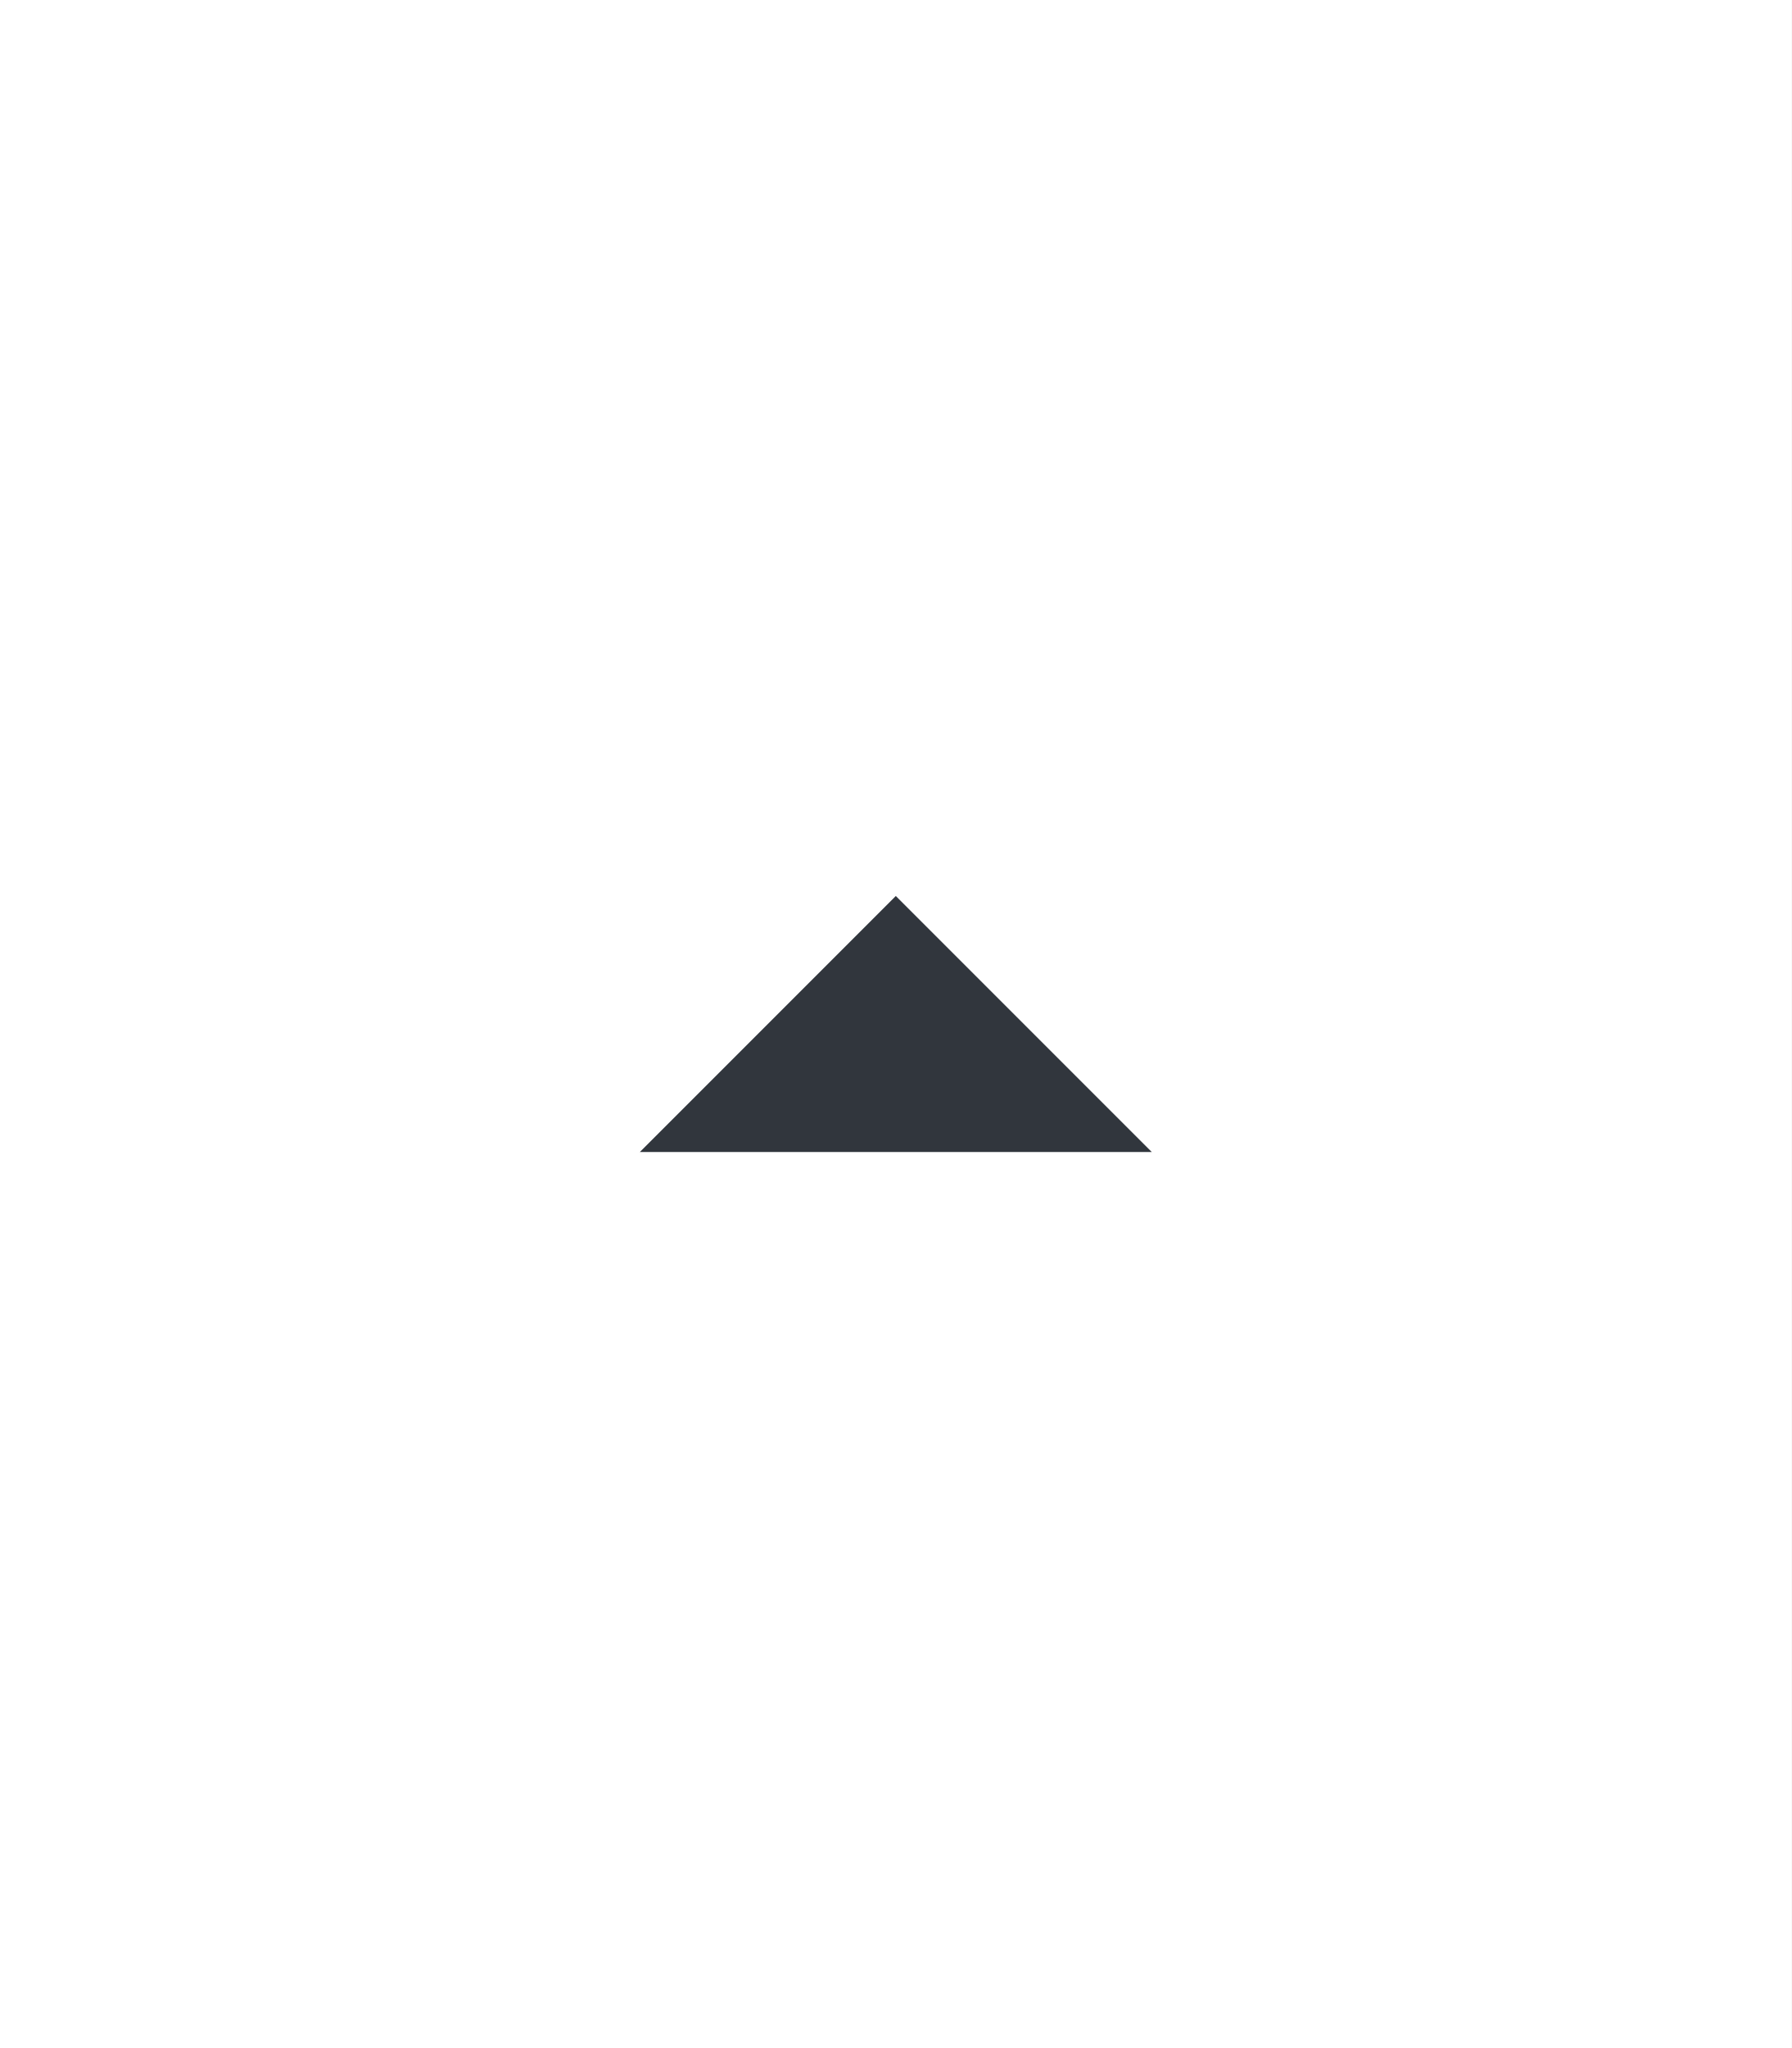
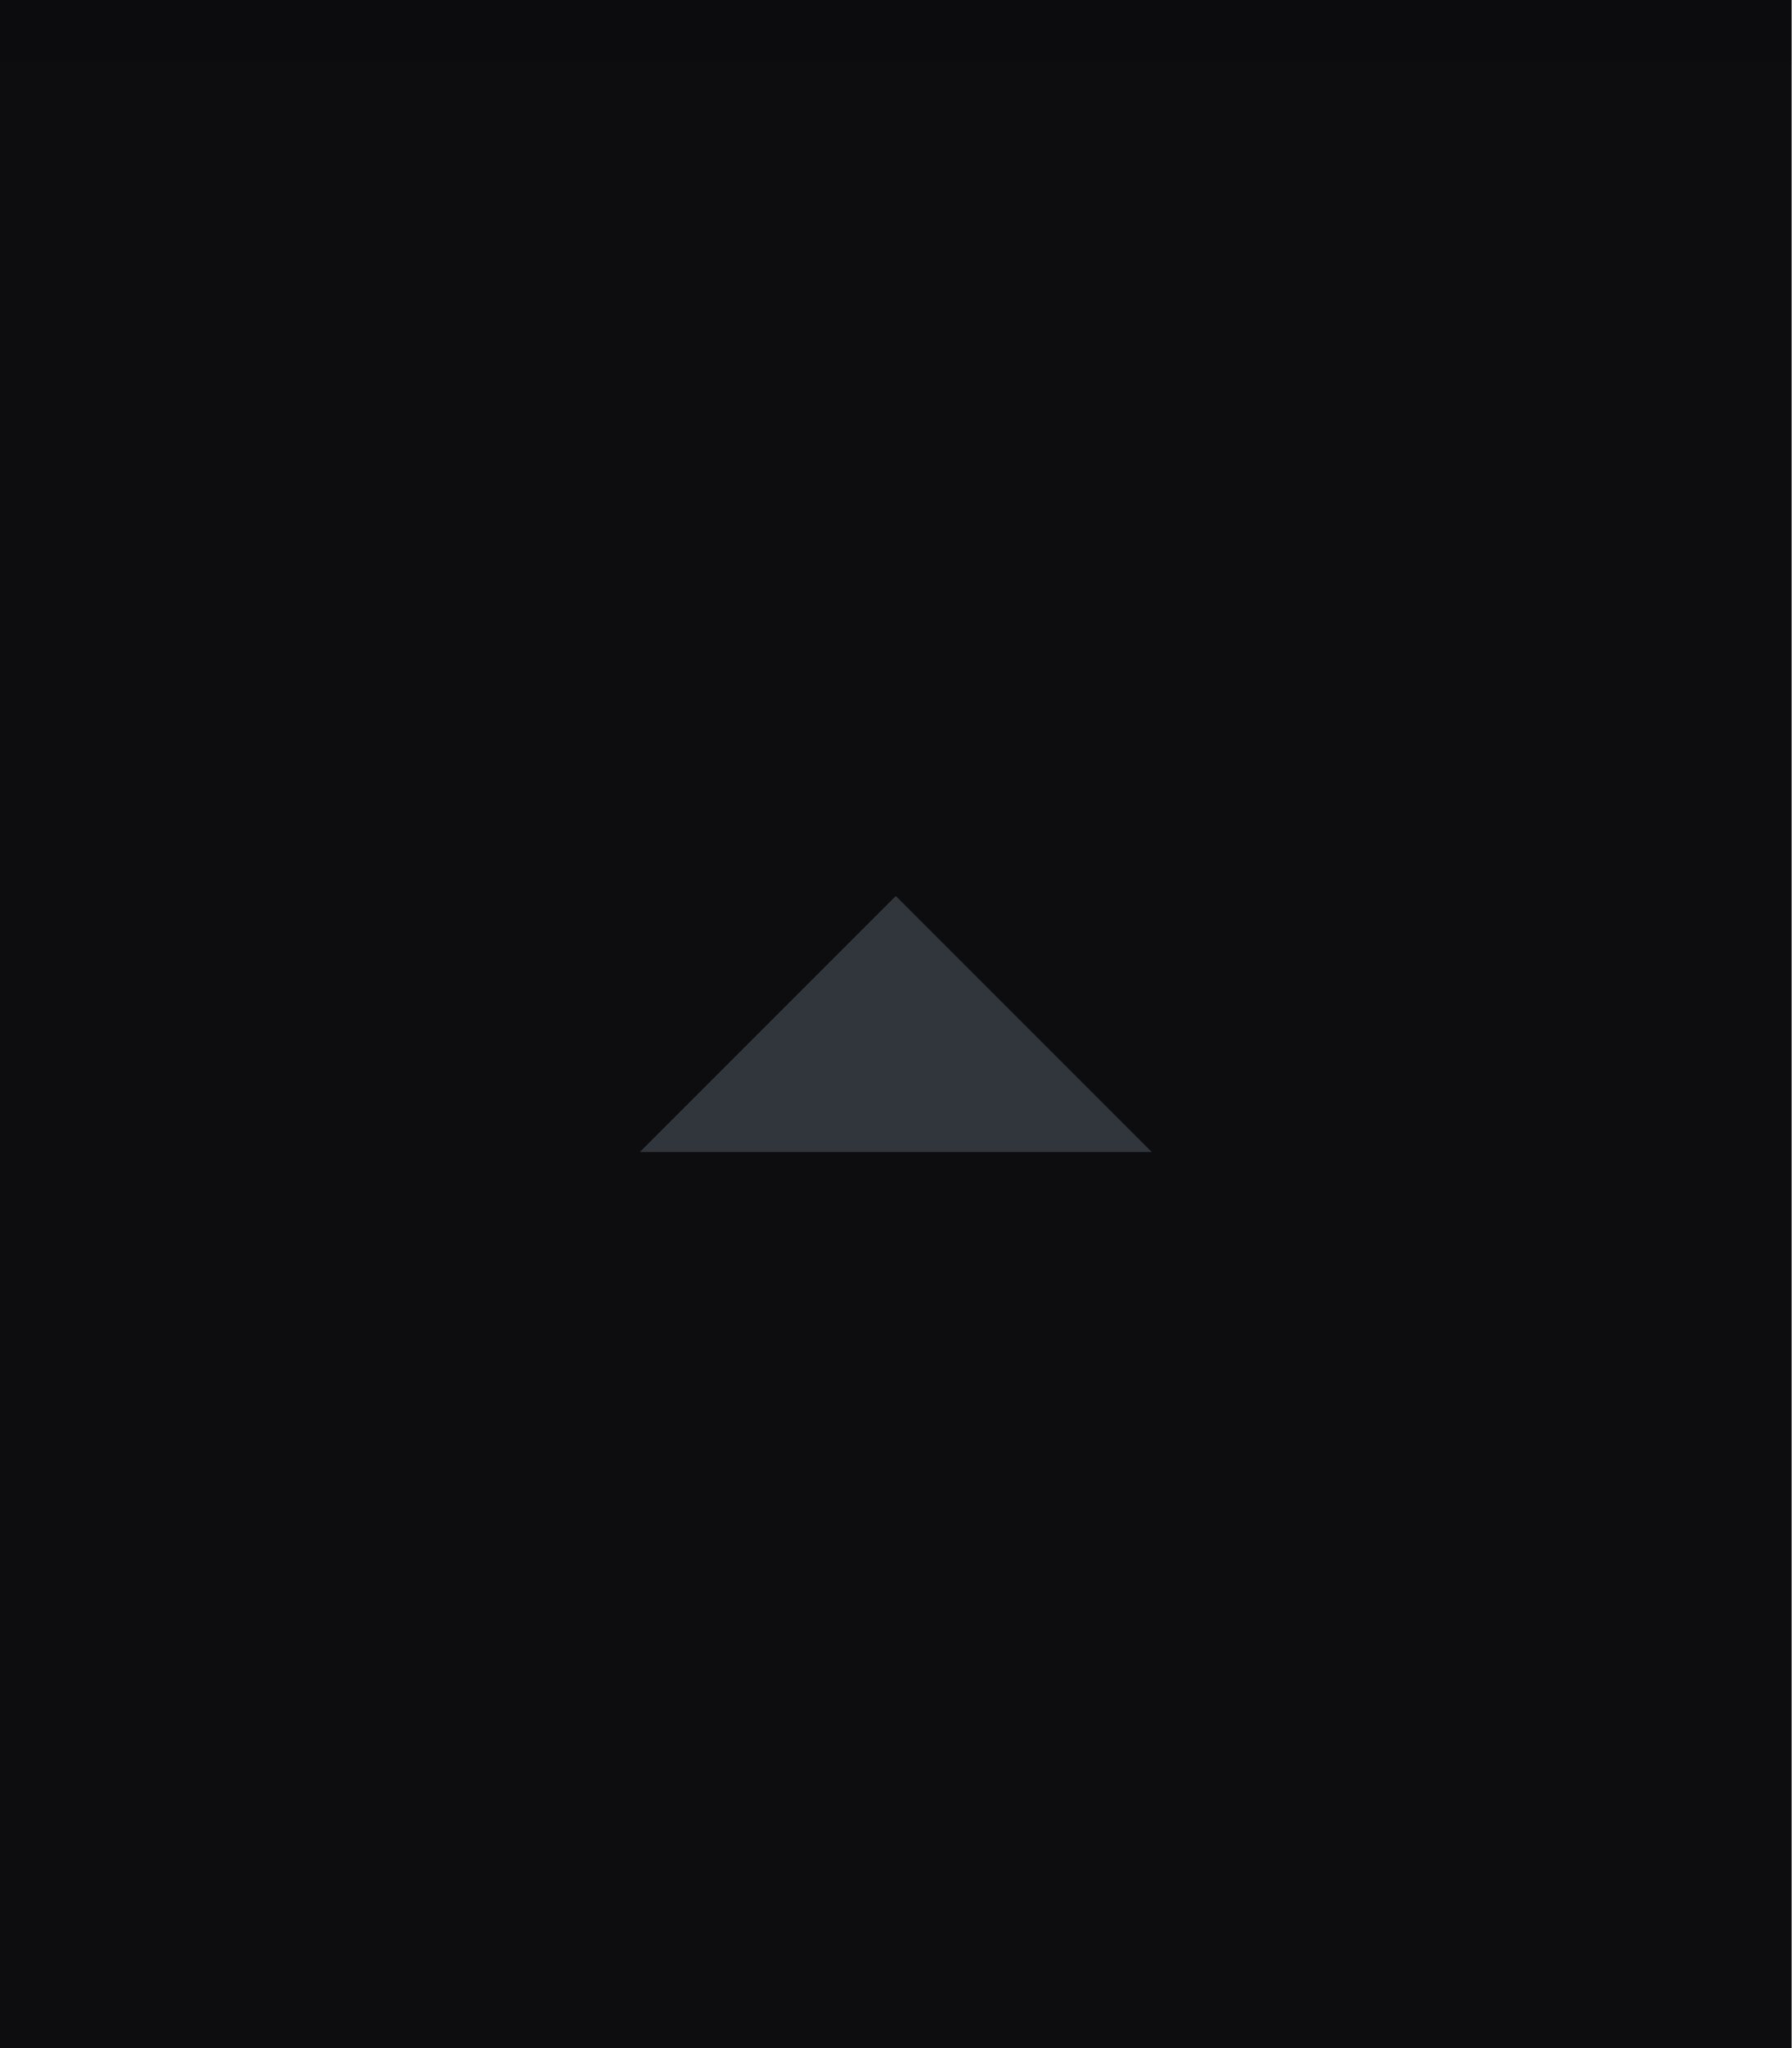
<svg xmlns="http://www.w3.org/2000/svg" width="28" height="32" viewBox="0 0 28 32" id="svg4142" version="1.1">
  <defs id="defs4144" />
  <g id="layer1" transform="translate(0,-1020.362)">
-     <rect style="opacity:1;fill:#ffffff;fill-opacity:1;fill-rule:evenodd;stroke:none;stroke-width:2.745;stroke-linecap:butt;stroke-linejoin:miter;stroke-miterlimit:4;stroke-dasharray:none;stroke-dashoffset:478.437;stroke-opacity:1" id="rect4741" width="28" height="32" x="0" y="1020.362" />
+     <rect style="opacity:1;fill:#0d0d0f;fill-opacity:1;fill-rule:evenodd;stroke:none;stroke-width:2.745;stroke-linecap:butt;stroke-linejoin:miter;stroke-miterlimit:4;stroke-dasharray:none;stroke-dashoffset:478.437;stroke-opacity:1" id="rect4741" width="28" height="32" x="0" y="1020.362" />
    <circle style="fill:#eceff1;fill-opacity:0.1;stroke:none;stroke-width:0.5;stroke-linejoin:miter;stroke-miterlimit:4;stroke-dasharray:none;stroke-opacity:1" id="path2994" cx="1036.362" cy="13" r="12" transform="matrix(0,1,-1,0,0,0)" />
-     <rect style="opacity:1;fill:#ffffff;fill-opacity:0.07;fill-rule:evenodd;stroke:none;stroke-width:2.745;stroke-linecap:butt;stroke-linejoin:miter;stroke-miterlimit:4;stroke-dasharray:none;stroke-dashoffset:478.437;stroke-opacity:1" id="rect4959" width="28" height="1" x="0" y="1020.362" />
+     <rect style="opacity:1;fill:#0d0d0f;fill-opacity:0.07;fill-rule:evenodd;stroke:none;stroke-width:2.745;stroke-linecap:butt;stroke-linejoin:miter;stroke-miterlimit:4;stroke-dasharray:none;stroke-dashoffset:478.437;stroke-opacity:1" id="rect4959" width="28" height="1" x="0" y="1020.362" />
    <path d="m 18,1038.362 -4,-4 -4,4 z" id="path6400" style="display:inline;fill:#31363d;fill-opacity:1;stroke:none" />
  </g>
</svg>
